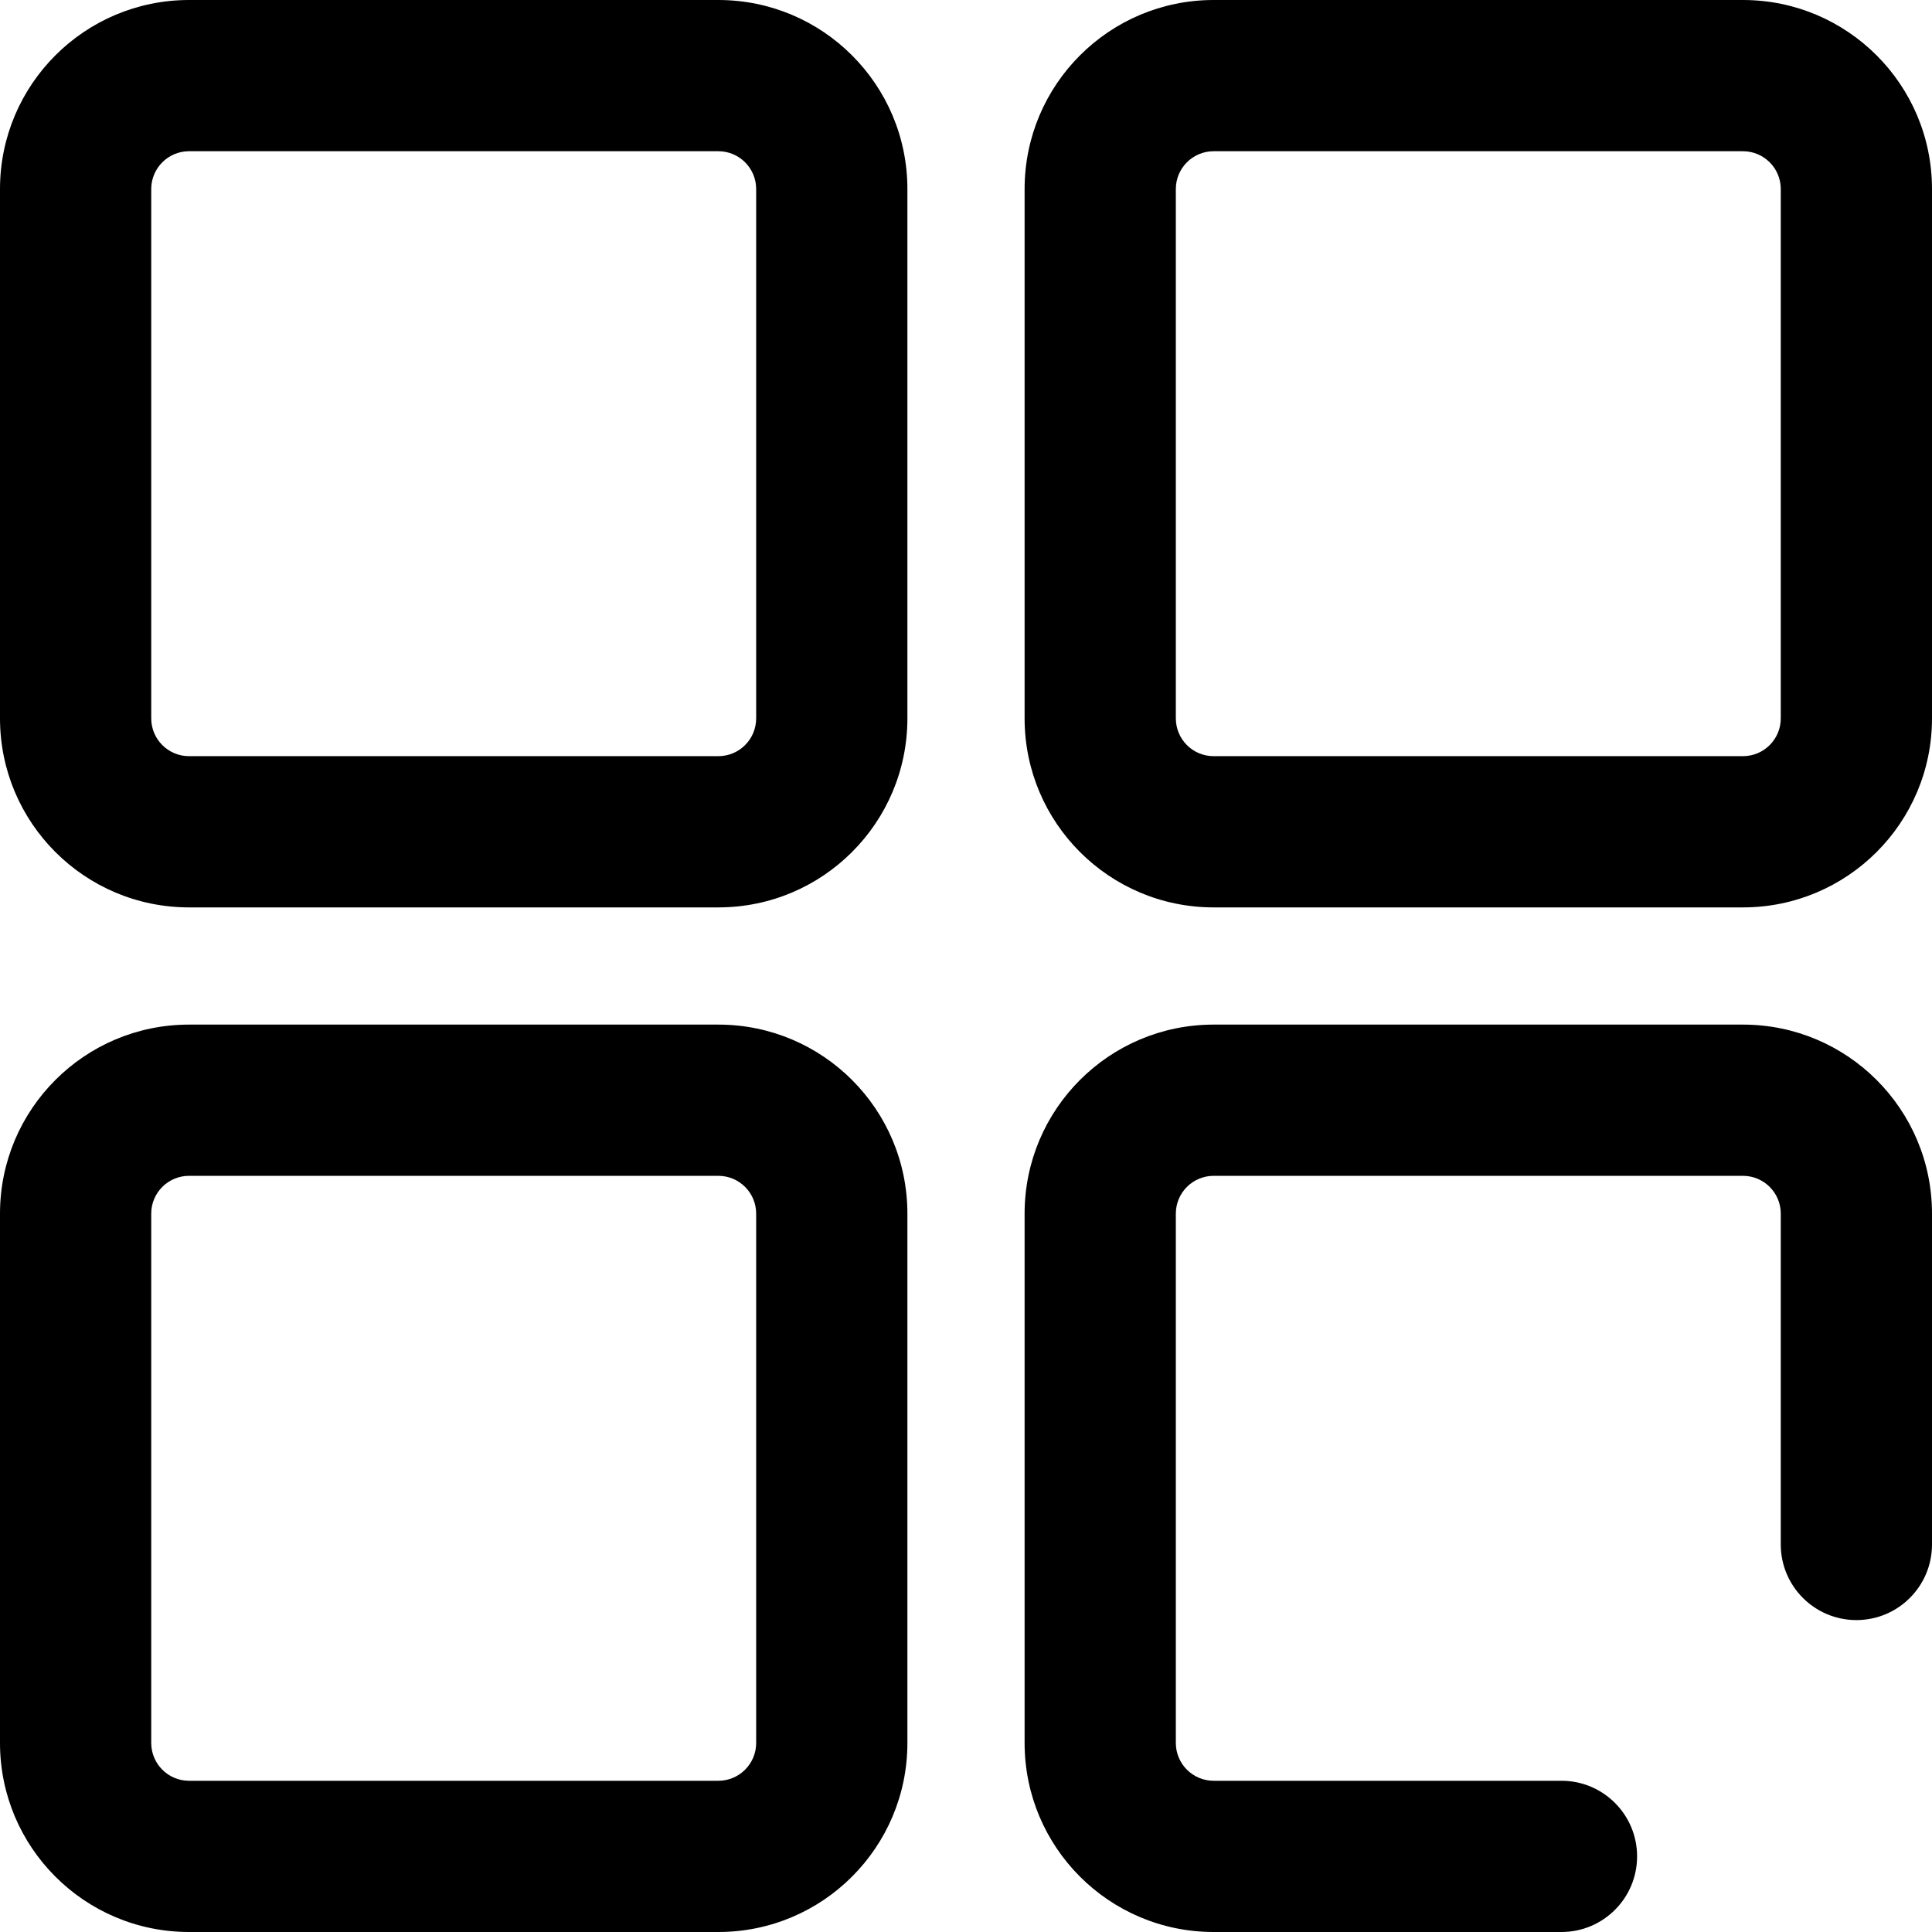
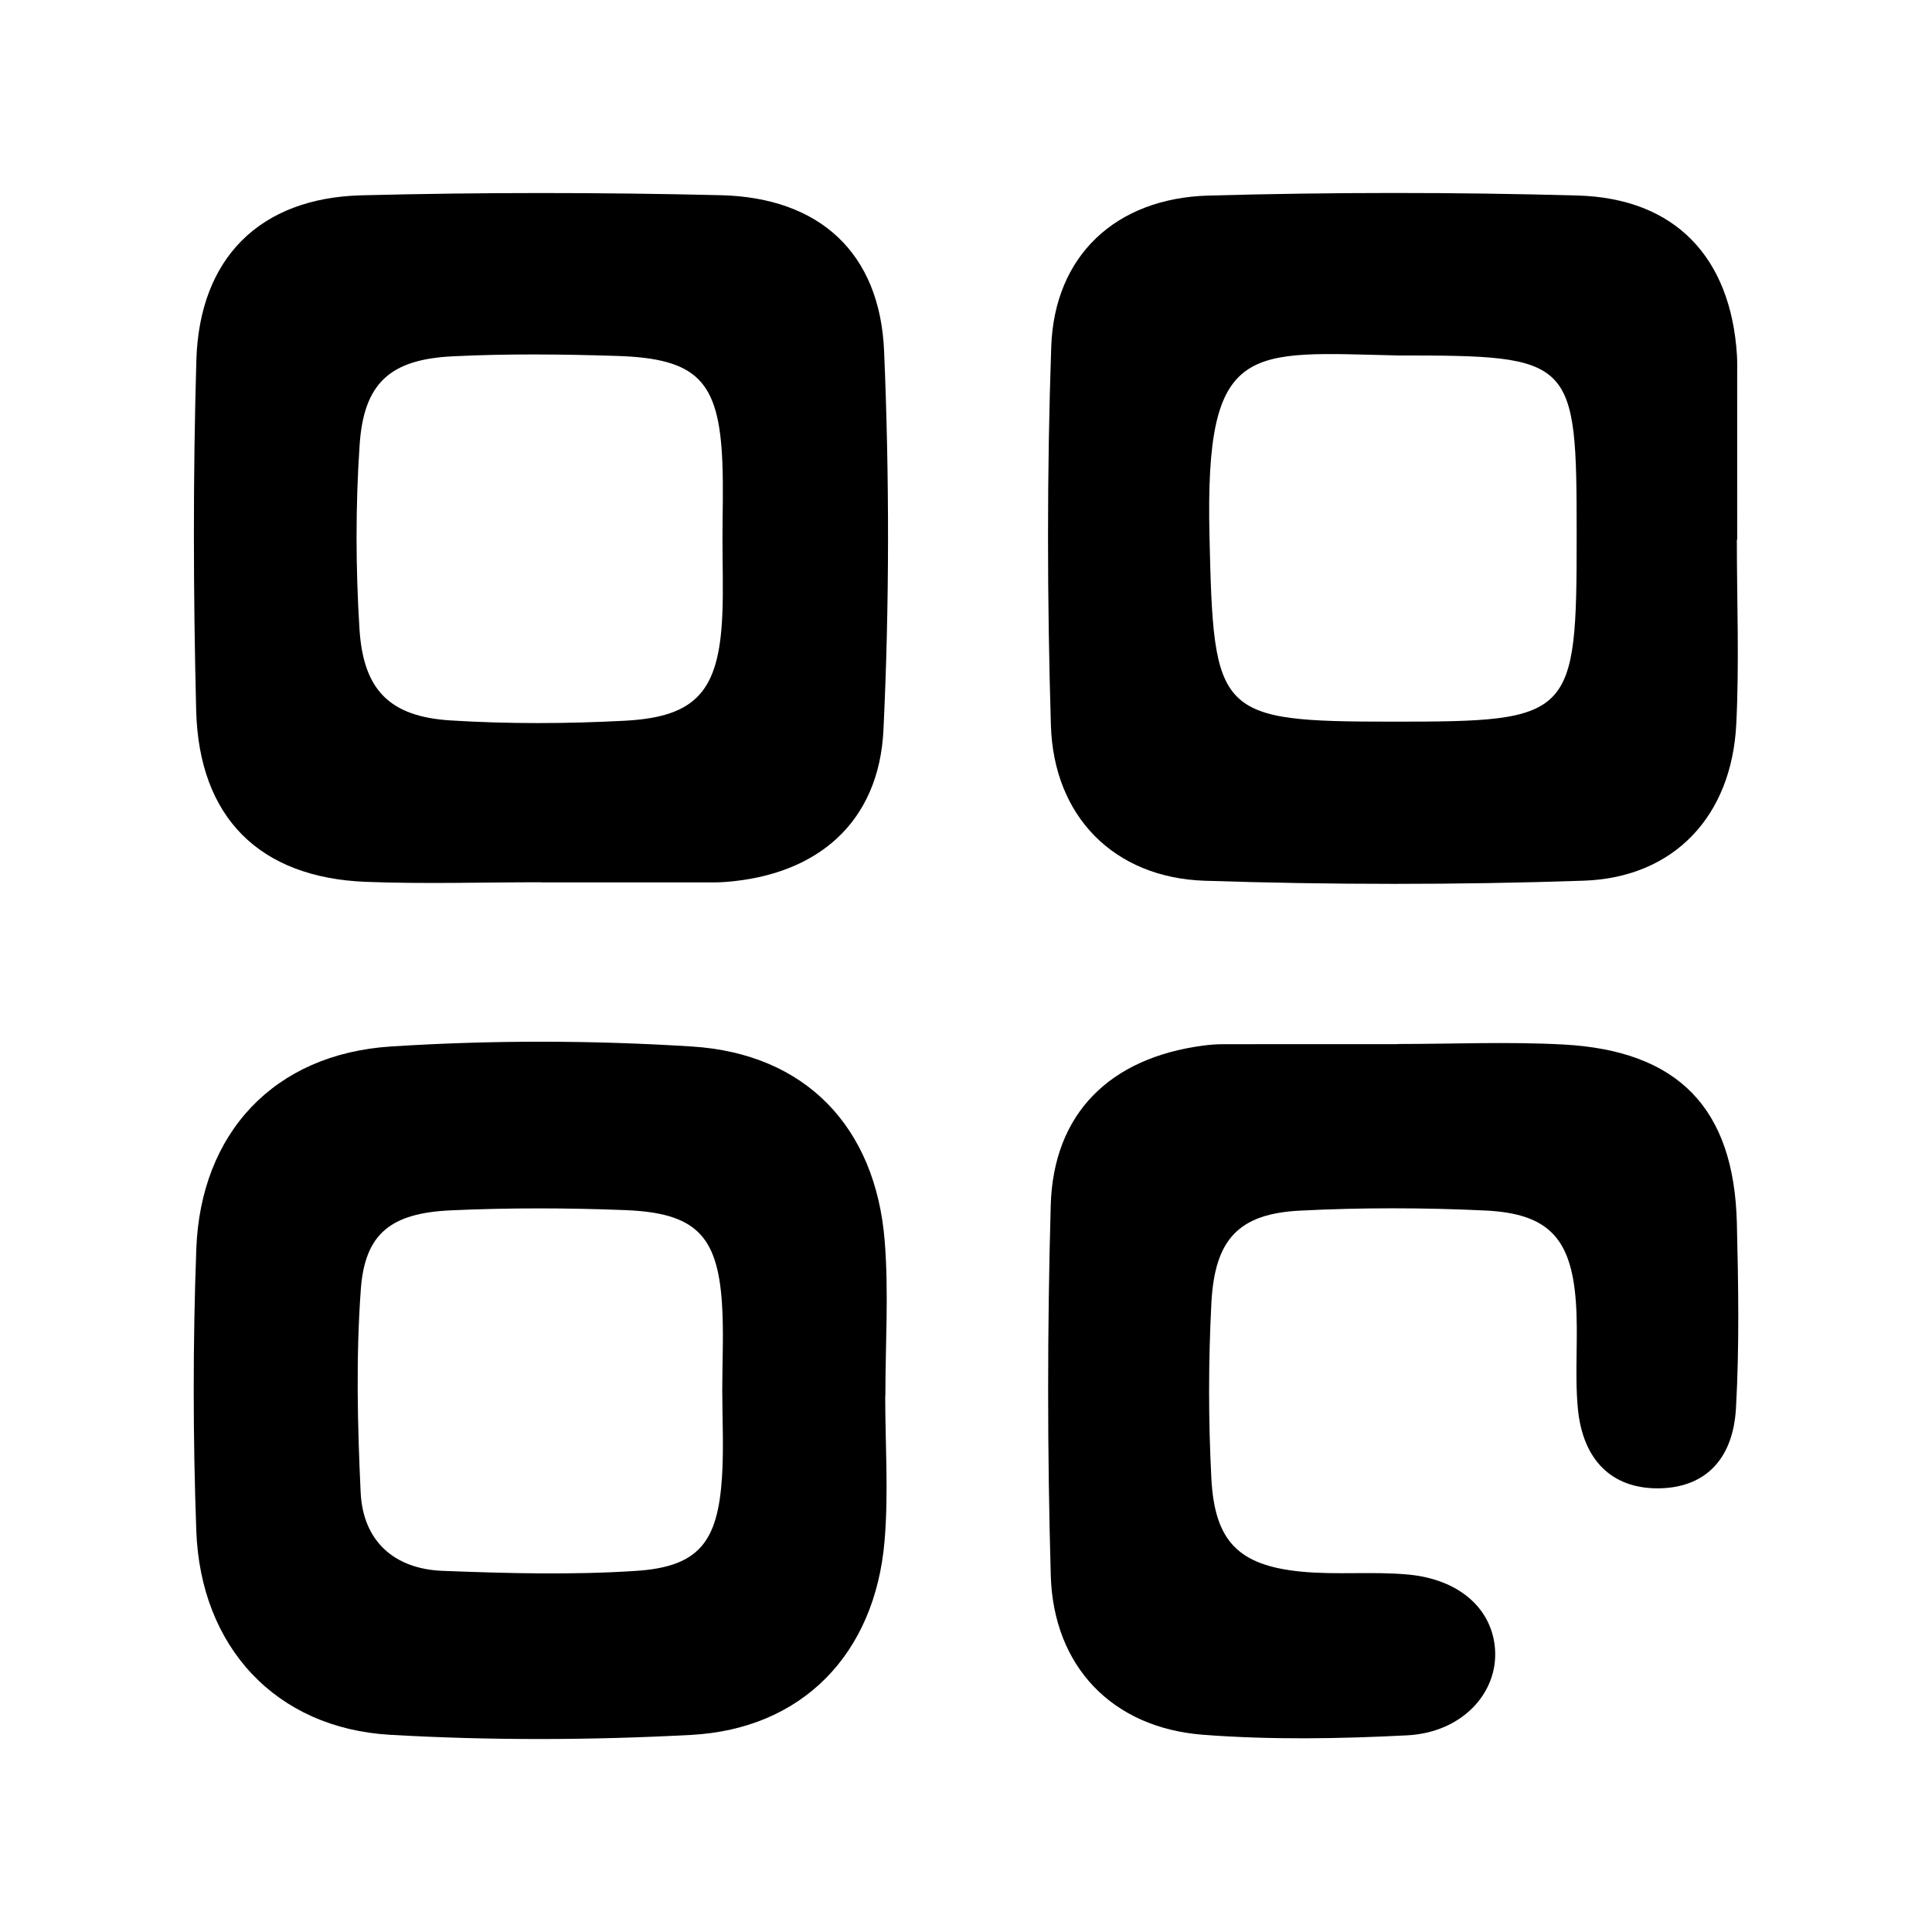
<svg xmlns="http://www.w3.org/2000/svg" class="icon" viewBox="0 0 1024 1024" version="1.1" width="200" height="200">
-   <path d="M380.744 480.939H100.196A100.196 100.196 0 0 1 0 380.744V100.196A100.196 100.196 0 0 1 100.196 0h280.548a100.196 100.196 0 0 1 100.196 100.196v280.548a100.196 100.196 0 0 1-100.196 100.196zM100.196 80.157a20.039 20.039 0 0 0-20.039 20.039v280.548a20.039 20.039 0 0 0 20.039 20.039h280.548a20.039 20.039 0 0 0 20.039-20.039V100.196a20.039 20.039 0 0 0-20.039-20.039zM923.804 480.939H643.256a100.196 100.196 0 0 1-100.196-100.196V100.196A100.196 100.196 0 0 1 643.256 0h280.548a100.196 100.196 0 0 1 100.196 100.196v280.548a100.196 100.196 0 0 1-100.196 100.196zM643.256 80.157a20.039 20.039 0 0 0-20.039 20.039v280.548a20.039 20.039 0 0 0 20.039 20.039h280.548a20.039 20.039 0 0 0 20.039-20.039V100.196a20.039 20.039 0 0 0-20.039-20.039zM380.744 1024H100.196A100.196 100.196 0 0 1 0 923.804V643.256a100.196 100.196 0 0 1 100.196-100.196h280.548a100.196 100.196 0 0 1 100.196 100.196v280.548a100.196 100.196 0 0 1-100.196 100.196zM100.196 623.217a20.039 20.039 0 0 0-20.039 20.039v280.548a20.039 20.039 0 0 0 20.039 20.039h280.548a20.039 20.039 0 0 0 20.039-20.039V643.256a20.039 20.039 0 0 0-20.039-20.039zM827.616 1024H643.256a100.196 100.196 0 0 1-100.196-100.196V643.256a100.196 100.196 0 0 1 100.196-100.196h280.548a100.196 100.196 0 0 1 100.196 100.196v175.342a40.078 40.078 0 0 1-80.157 0V643.256a20.039 20.039 0 0 0-20.039-20.039H643.256a20.039 20.039 0 0 0-20.039 20.039v280.548a20.039 20.039 0 0 0 20.039 20.039h184.36a40.078 40.078 0 0 1 0 80.157z" fill="" />
+   <path d="M382.083 103.466c-63.464-1.534-127.026-1.562-190.487 0.055-53.88 1.372-85.946 33.283-87.525 87.481-1.798 61.735-1.627 123.592-0.105 185.339 1.405 57.042 33.666 88.863 89.987 91.056 30.847 1.199 61.778 0.214 92.673 0.214 0 0.029 0 0.056 0 0.084 29.177 0 58.354 0.006 87.532-0.009 3.431-0.001 6.876 0.042 10.292-0.217 48.928-3.716 81.464-31.602 83.804-80.676 3.181-66.768 3.15-133.886 0.34-200.68C466.399 133.932 434.32 104.728 382.083 103.466zM382.81 326.601c-1.852 39.629-13.759 53.398-51.557 55.395-30.726 1.622-61.703 1.765-92.399-0.149-32.221-2.01-46.292-15.942-48.331-48.553-2.024-32.392-2.107-65.126 0.085-97.498 2.219-32.758 16.121-45.288 49.214-46.935 29.033-1.446 58.217-1.13 87.29-0.205 42.456 1.353 53.884 13.188 55.727 55.779 0.591 13.67 0.092 27.388 0.092 41.084C382.911 299.215 383.448 312.935 382.81 326.601z" />
+   <path d="M468.883 657.431c-4.914-60.1-41.873-98.957-102.147-102.763-52.991-3.346-106.532-3.413-159.516-0.012-61.945 3.977-100.907 45.841-103.178 107.37-1.834 49.715-1.805 99.605 0 149.323 2.233 61.528 42.131 104.631 102.68 108.129 53.035 3.063 106.507 2.894 159.566 0.06 58.998-3.151 97.389-42.913 102.529-102.566 2.201-25.551 0.367-51.451 0.367-77.191 0.027-0.001 0.052-0.001 0.08-0.001C469.265 712.319 471.114 684.709 468.883 657.431zM382.676 782.809c-2.191 34.759-12.473 47.624-45.628 49.797-34.02 2.23-68.344 1.291-102.467-0.024-25.611-0.987-42.22-15.758-43.433-41.638-1.677-35.784-2.509-71.849 0.088-107.519 2.159-29.667 15.979-40.487 47.819-41.924 30.705-1.387 61.557-1.324 92.275-0.119 37.119 1.456 48.879 13.205 51.308 49.153 1.034 15.313 0.173 30.752 0.173 46.135C382.837 752.053 383.642 767.488 382.676 782.809z" />
+   <path d="M638.575 466.817c66.851 2.183 133.883 2.232 200.729-0.029 48.107-1.626 78.502-34.316 80.95-82.898 1.64-32.523 0.314-65.193 0.314-97.798 0.059 0 0.118 0 0.179 0 0-29.172 0.003-58.345-0.005-87.518-0.001-3.432 0.093-6.874-0.121-10.294-3.237-51.777-32.66-83.203-84.459-84.651-65.156-1.824-130.441-1.779-195.601 0.027-49.255 1.363-81.717 31.976-83.38 80.049-2.312 66.843-2.187 133.87-0.181 200.732C558.448 432.737 590.485 465.247 638.575 466.817zM741.201 188.405c93.184 0.015 94.452 1.293 94.463 95.221 0.013 96.83-1.986 98.872-96.788 98.868-94.393-0.003-95.62-3.049-97.831-98.689C638.645 180.002 661.61 186.681 741.201 188.405z" />
+   <path d="M920.572 648.267c-1.481-60.79-30.968-91.401-92.039-94.662-29.169-1.557-58.49-0.268-87.743-0.268 0 0.027 0 0.054 0 0.082-30.973 0-61.945-0.024-92.918 0.034-3.43 0.005-6.883 0.302-10.286 0.754-49.282 6.534-79.299 35.872-80.674 84.647-1.843 65.333-1.826 130.8 0.019 196.134 1.363 48.254 32.606 80.758 80.596 84.461 35.921 2.77 72.291 2.163 108.32 0.312 28.821-1.481 47.916-22.114 46.583-45.146-1.246-21.556-18.569-37.536-46.165-40.082-18.794-1.732-37.942 0.301-56.715-1.548-33.032-3.253-45.767-15.984-47.505-49.427-1.605-30.888-1.589-61.993 0.012-92.883 1.76-33.963 14.537-47.378 47.042-49.023 32.61-1.65 65.424-1.604 98.043-0.06 33.309 1.576 45.543 14.445 48.07 47.957 1.42 18.832-0.68 37.952 1.06 56.734 2.577 27.82 18.188 42.529 42.153 42.564 24.261 0.037 40.095-14.296 41.678-42.528C921.931 713.724 921.369 680.939 920.572 648.267z" />
</svg>
